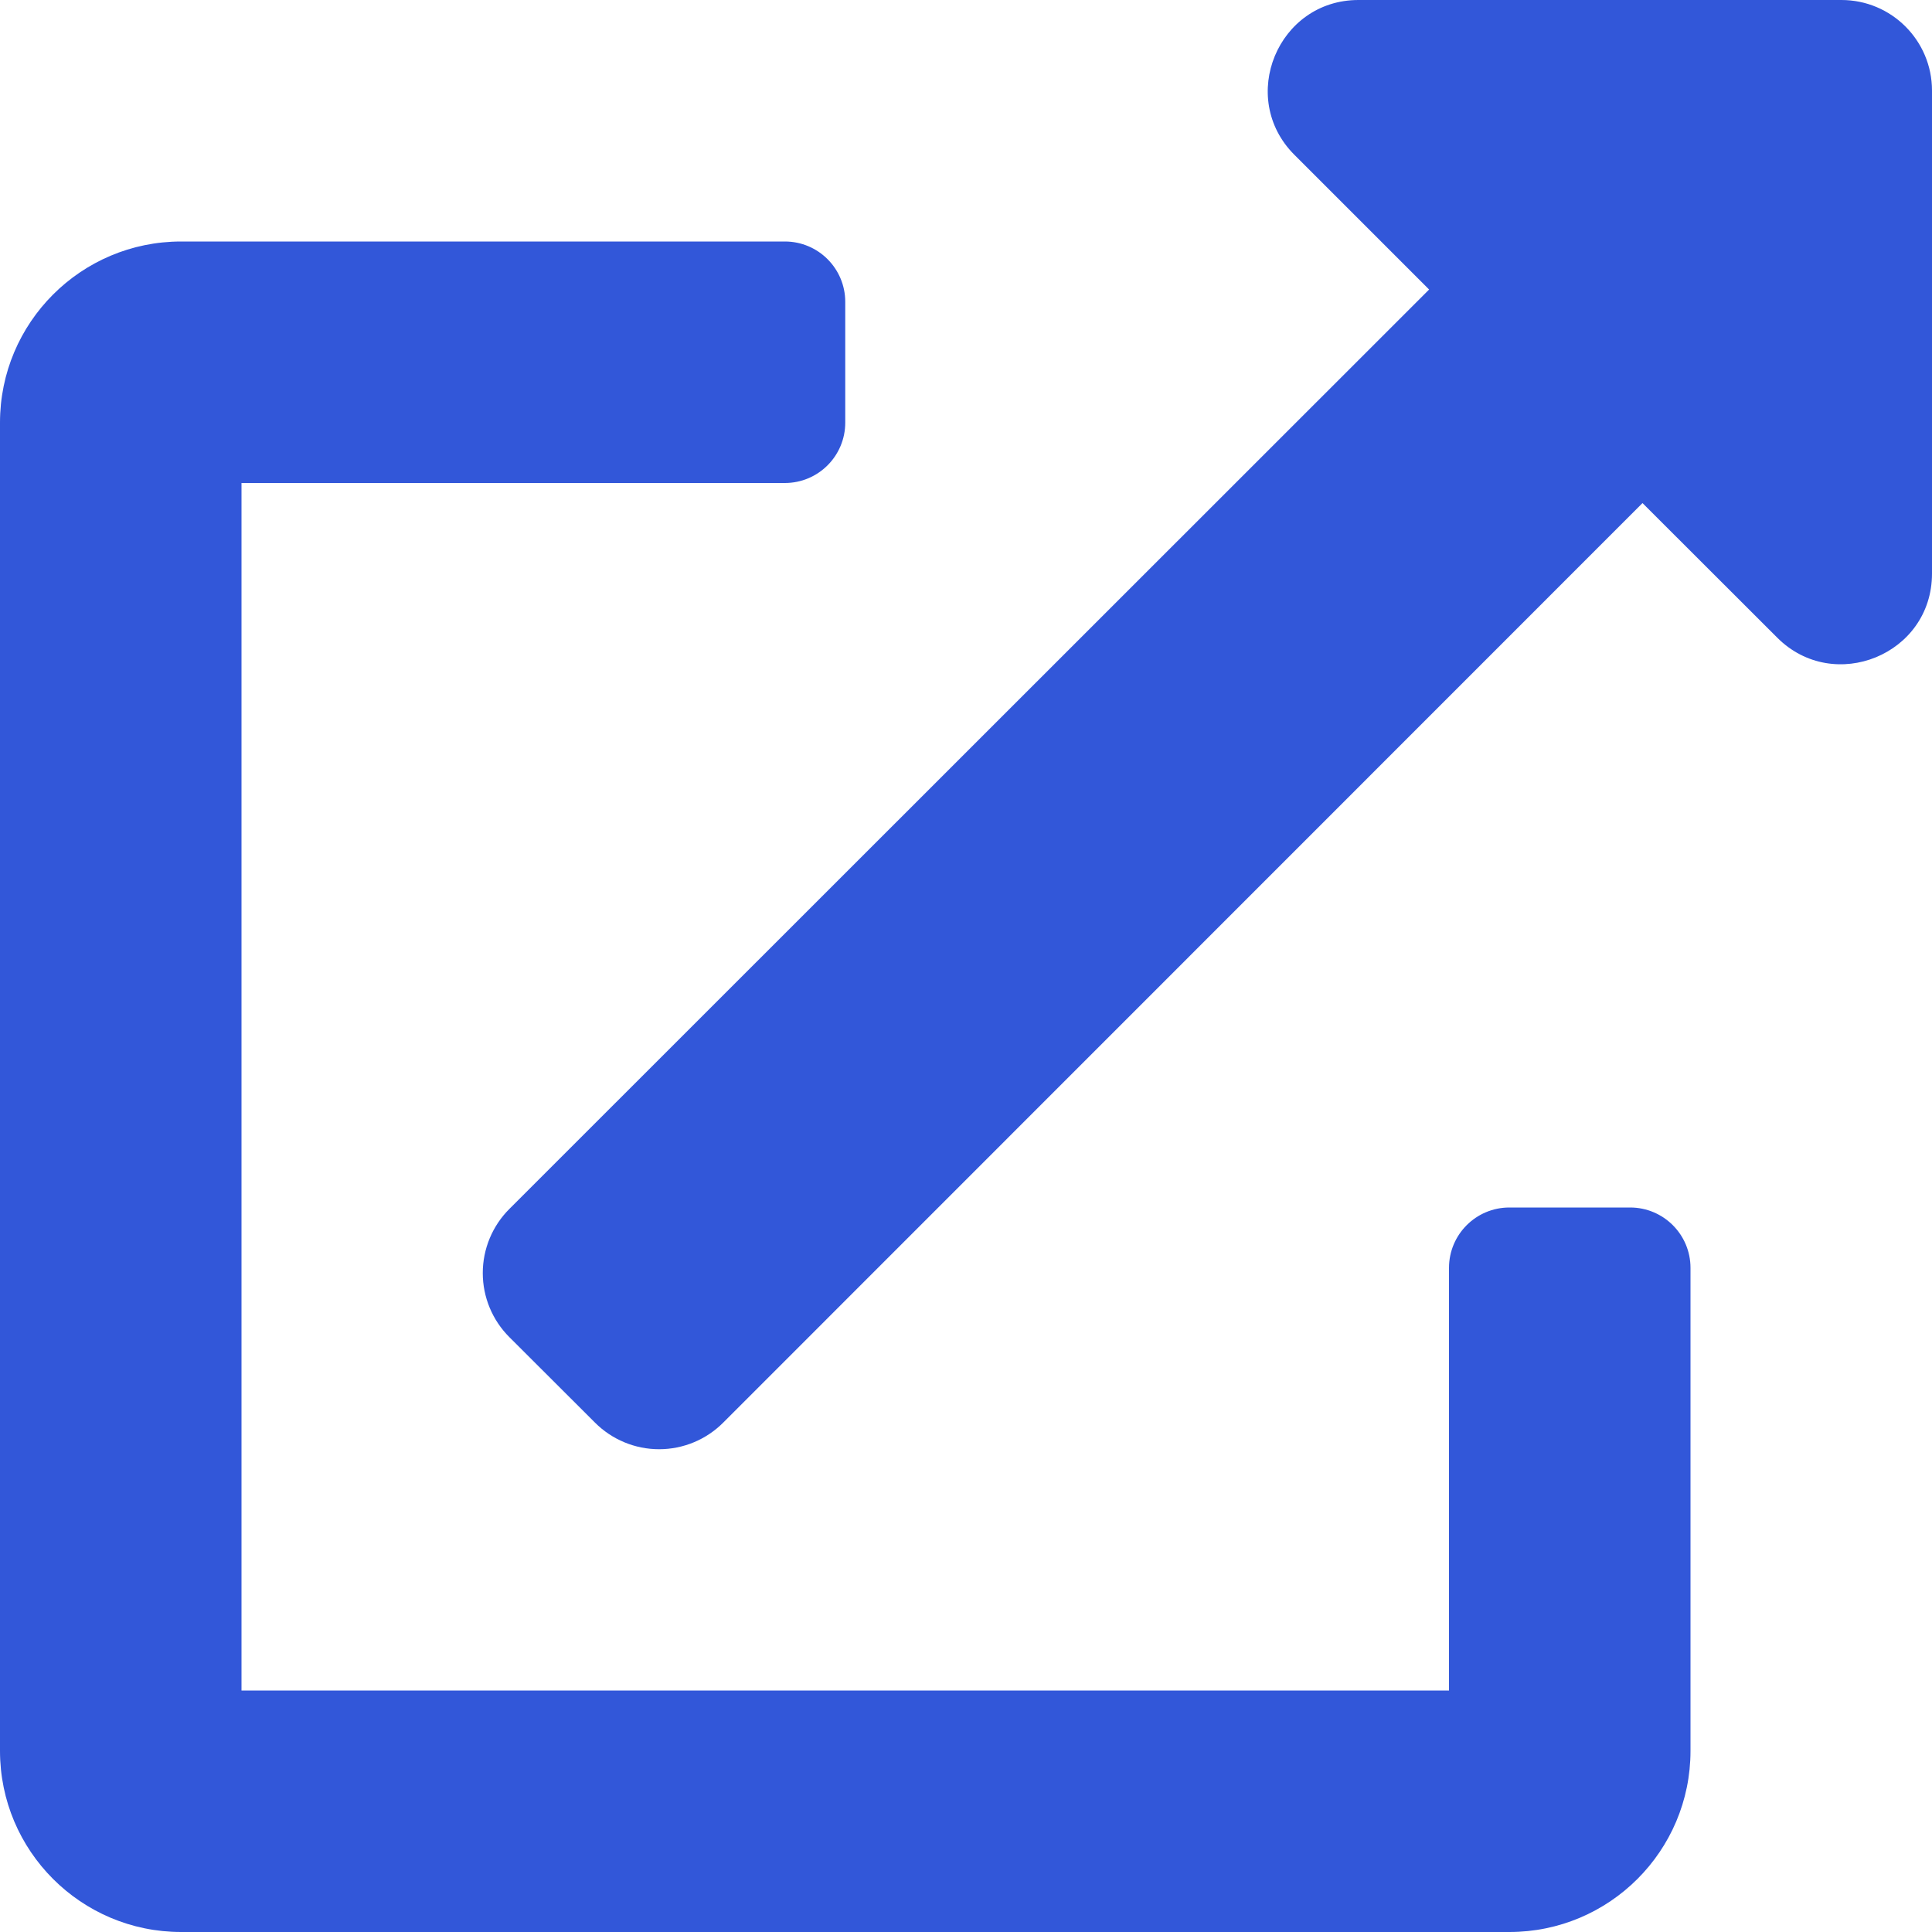
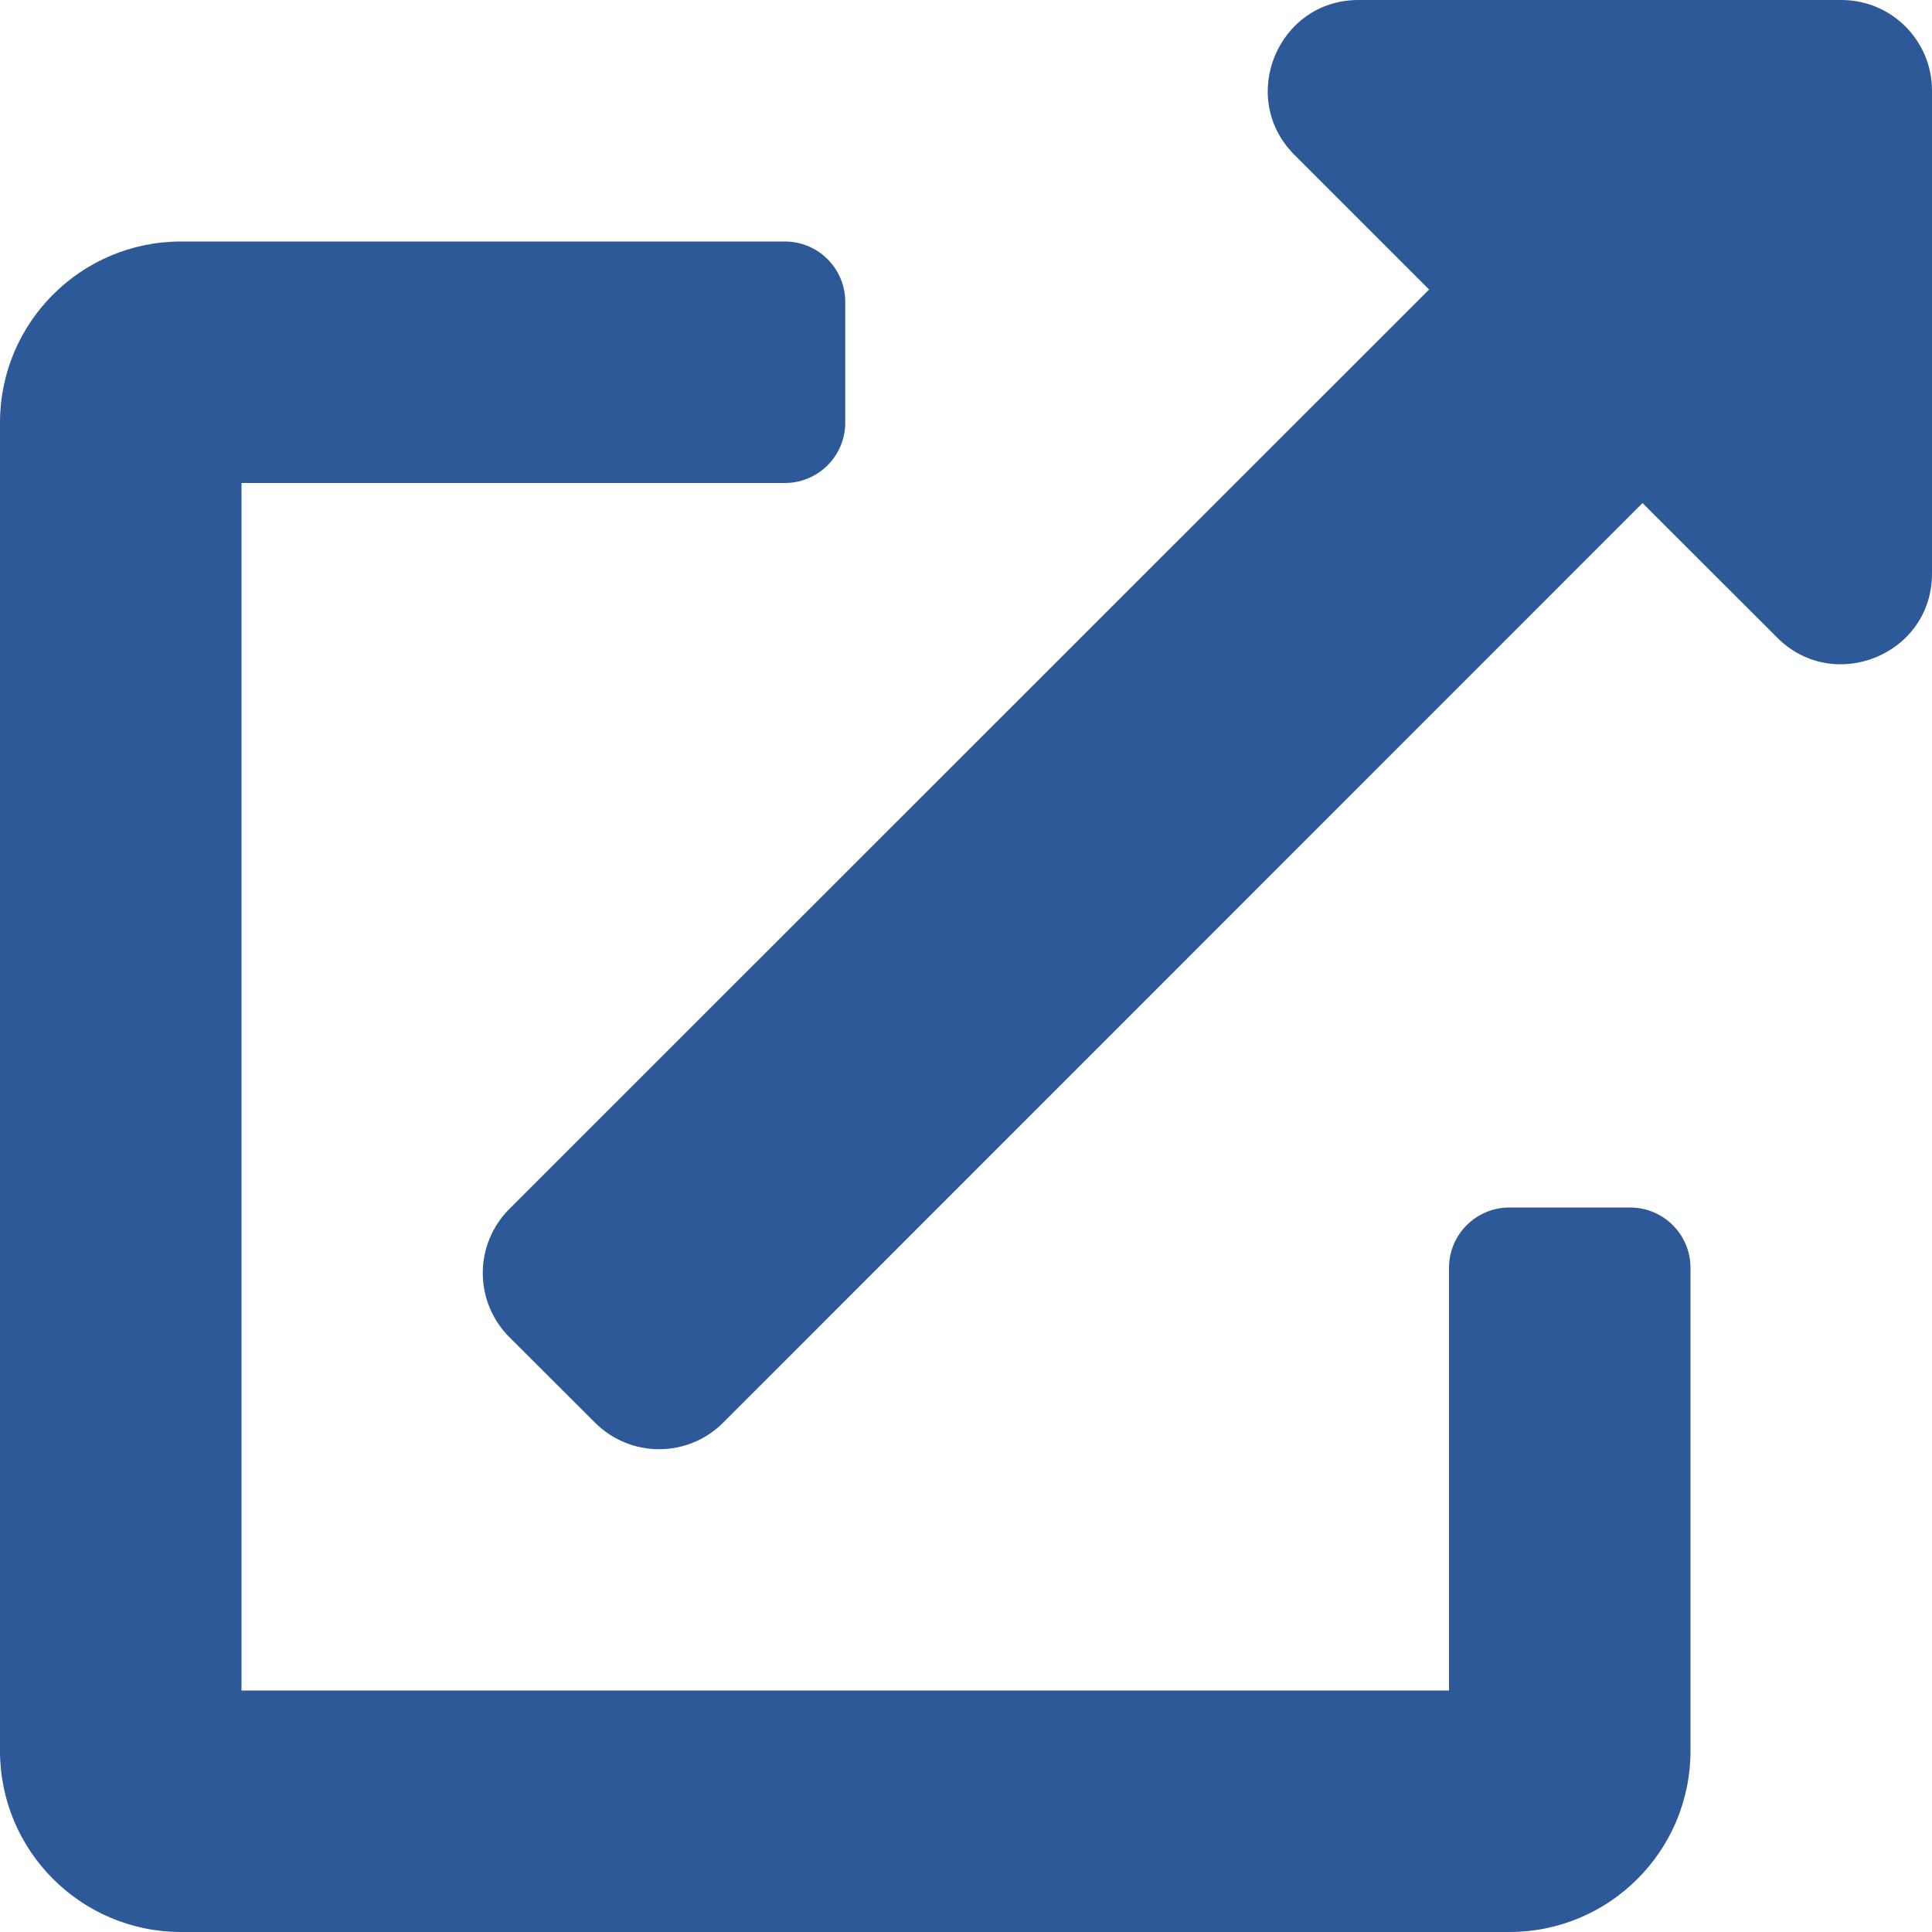
<svg xmlns="http://www.w3.org/2000/svg" viewBox="0 0 512 512" role="img" focusable="false" aria-hidden="true" data-icon="external-link-alt" data-prefix="fas" id="ember260" class="svg-inline--fa fa-external-link-alt fa-w-16 ember-view">
-   <path fill="#3257D9" d="M432,320H400a16,16,0,0,0-16,16V448H64V128H208a16,16,0,0,0,16-16V80a16,16,0,0,0-16-16H48A48,48,0,0,0,0,112V464a48,48,0,0,0,48,48H400a48,48,0,0,0,48-48V336A16,16,0,0,0,432,320ZM488,0h-128c-21.37,0-32.05,25.91-17,41l35.73,35.73L135,320.37a24,24,0,0,0,0,34L157.67,377a24,24,0,0,0,34,0L435.28,133.32,471,169c15,15,41,4.5,41-17V24A24,24,0,0,0,488,0Z" />
+   <path fill="#2d5999" d="M432,320H400a16,16,0,0,0-16,16V448H64V128H208a16,16,0,0,0,16-16V80a16,16,0,0,0-16-16H48A48,48,0,0,0,0,112V464a48,48,0,0,0,48,48H400a48,48,0,0,0,48-48V336A16,16,0,0,0,432,320ZM488,0h-128c-21.37,0-32.05,25.91-17,41l35.73,35.73L135,320.37a24,24,0,0,0,0,34L157.67,377a24,24,0,0,0,34,0L435.28,133.32,471,169c15,15,41,4.5,41-17V24A24,24,0,0,0,488,0Z" />
</svg>
